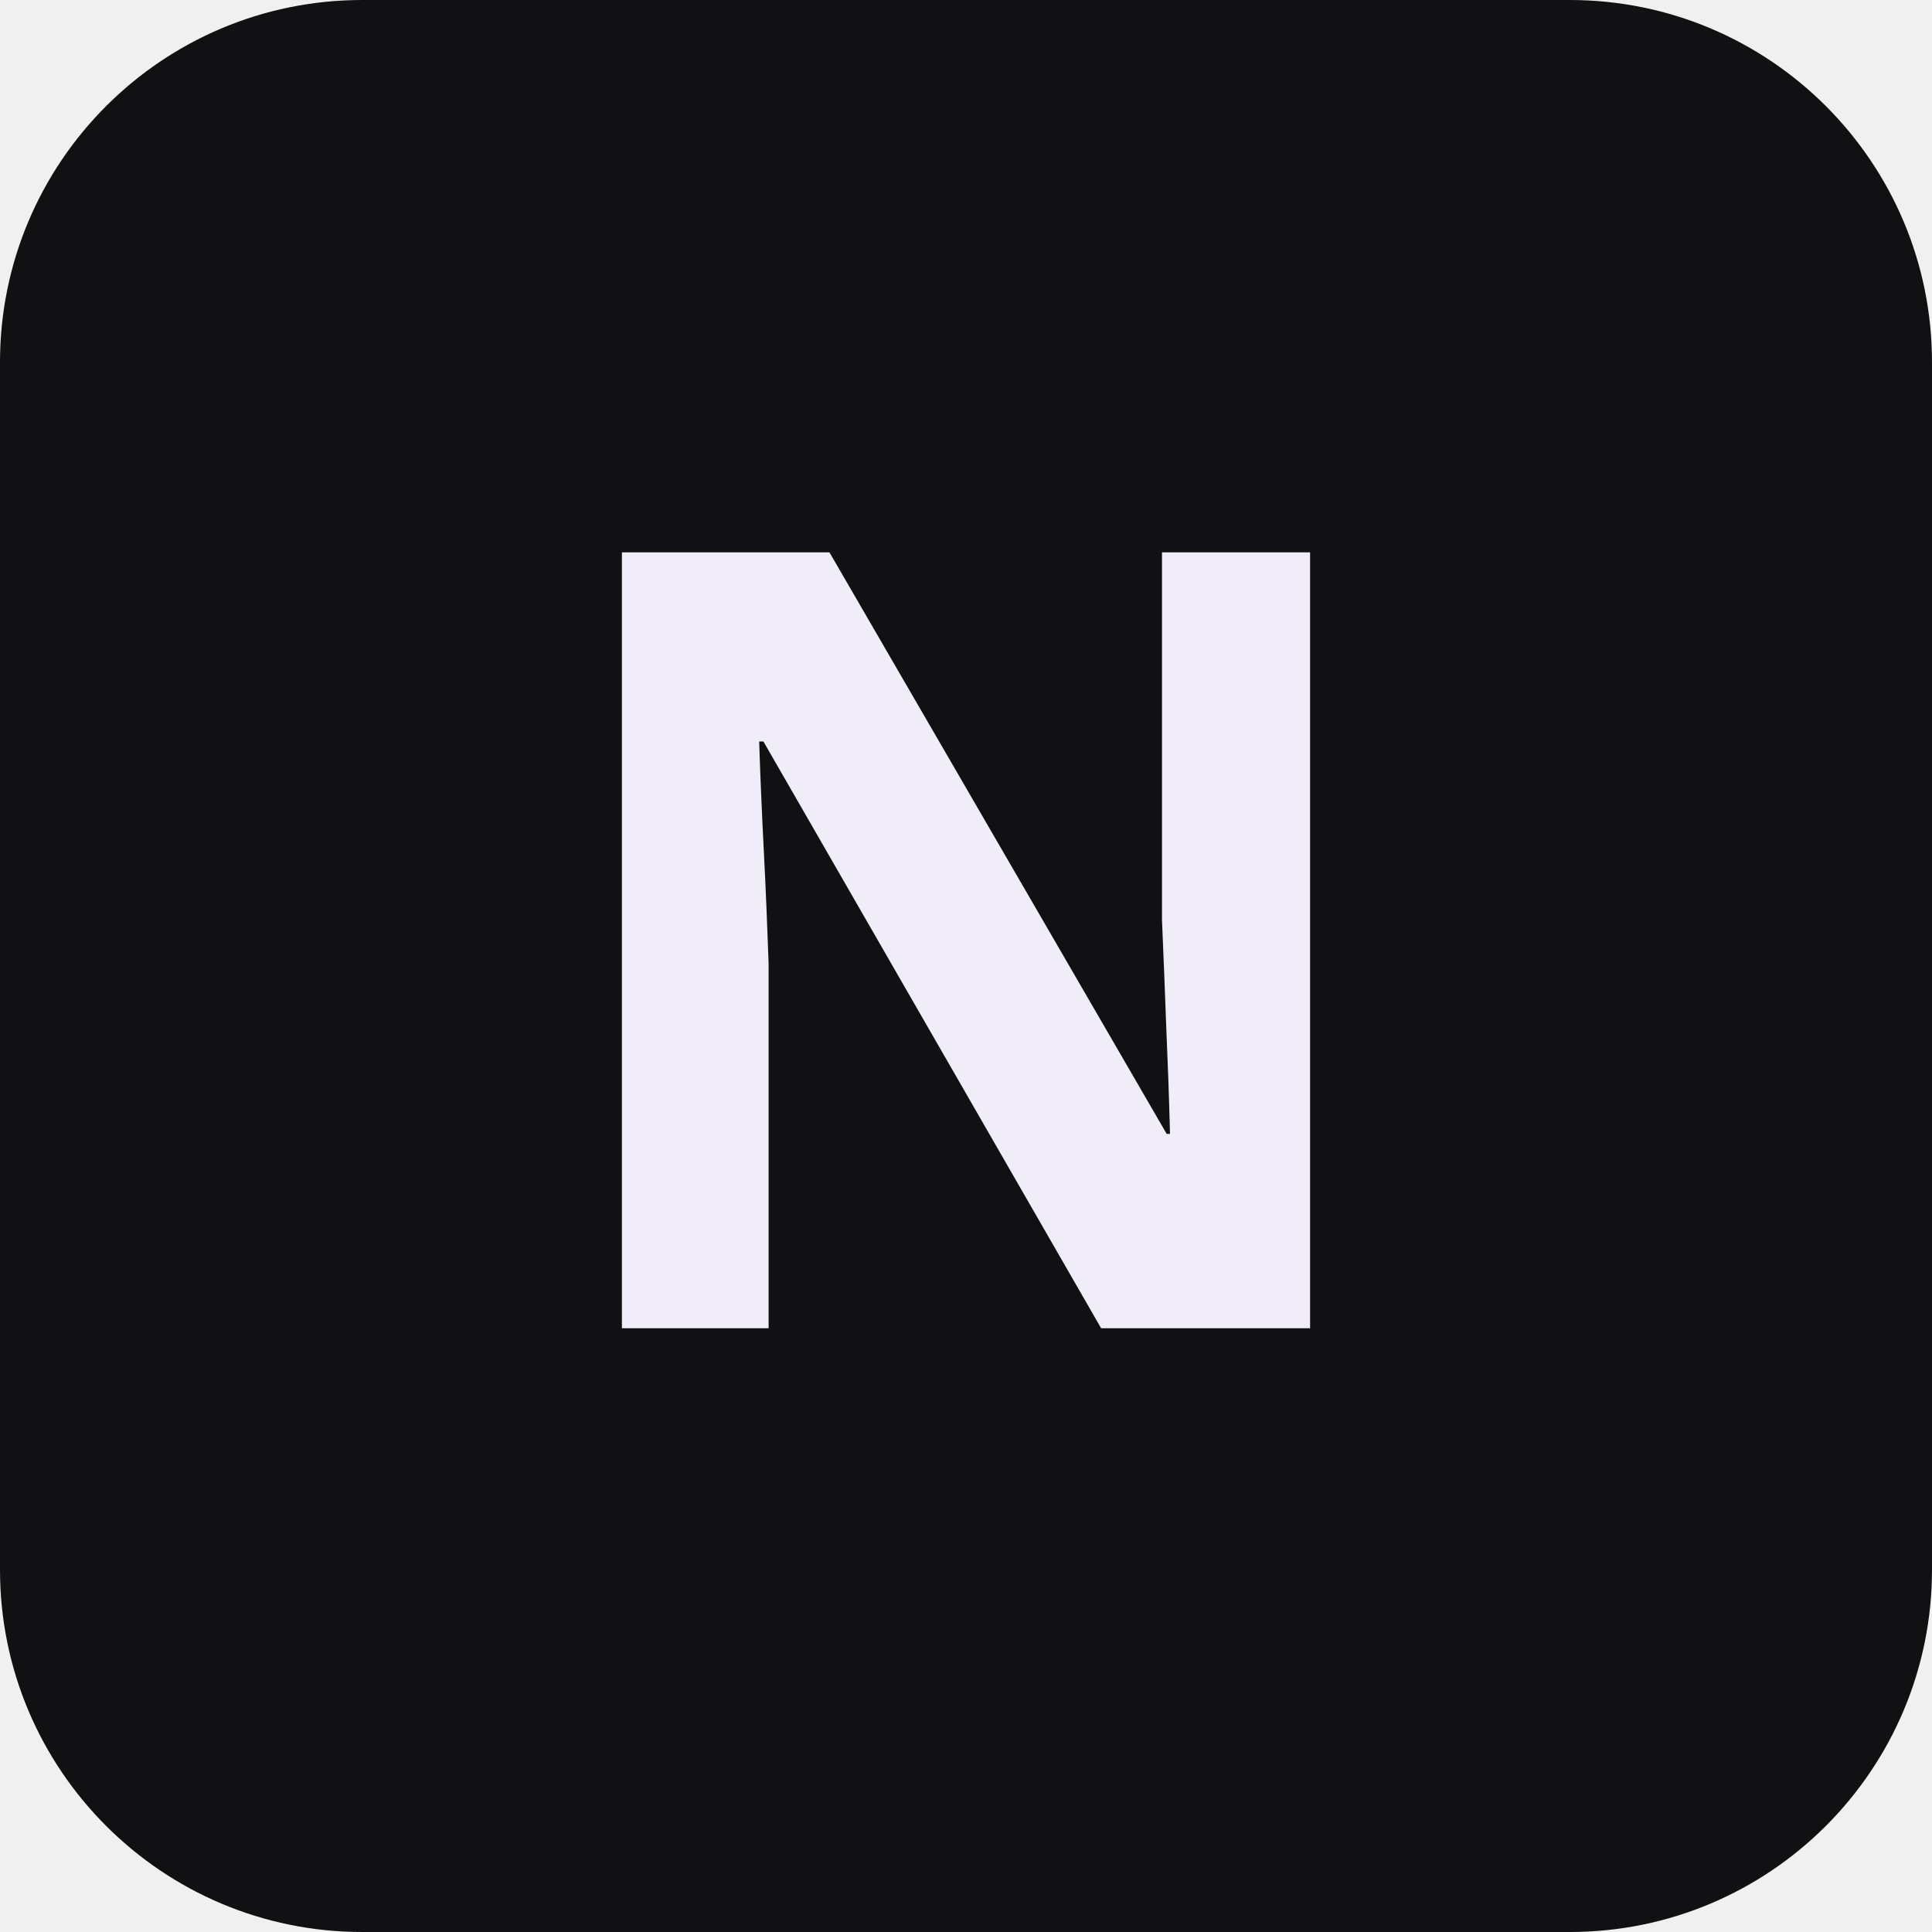
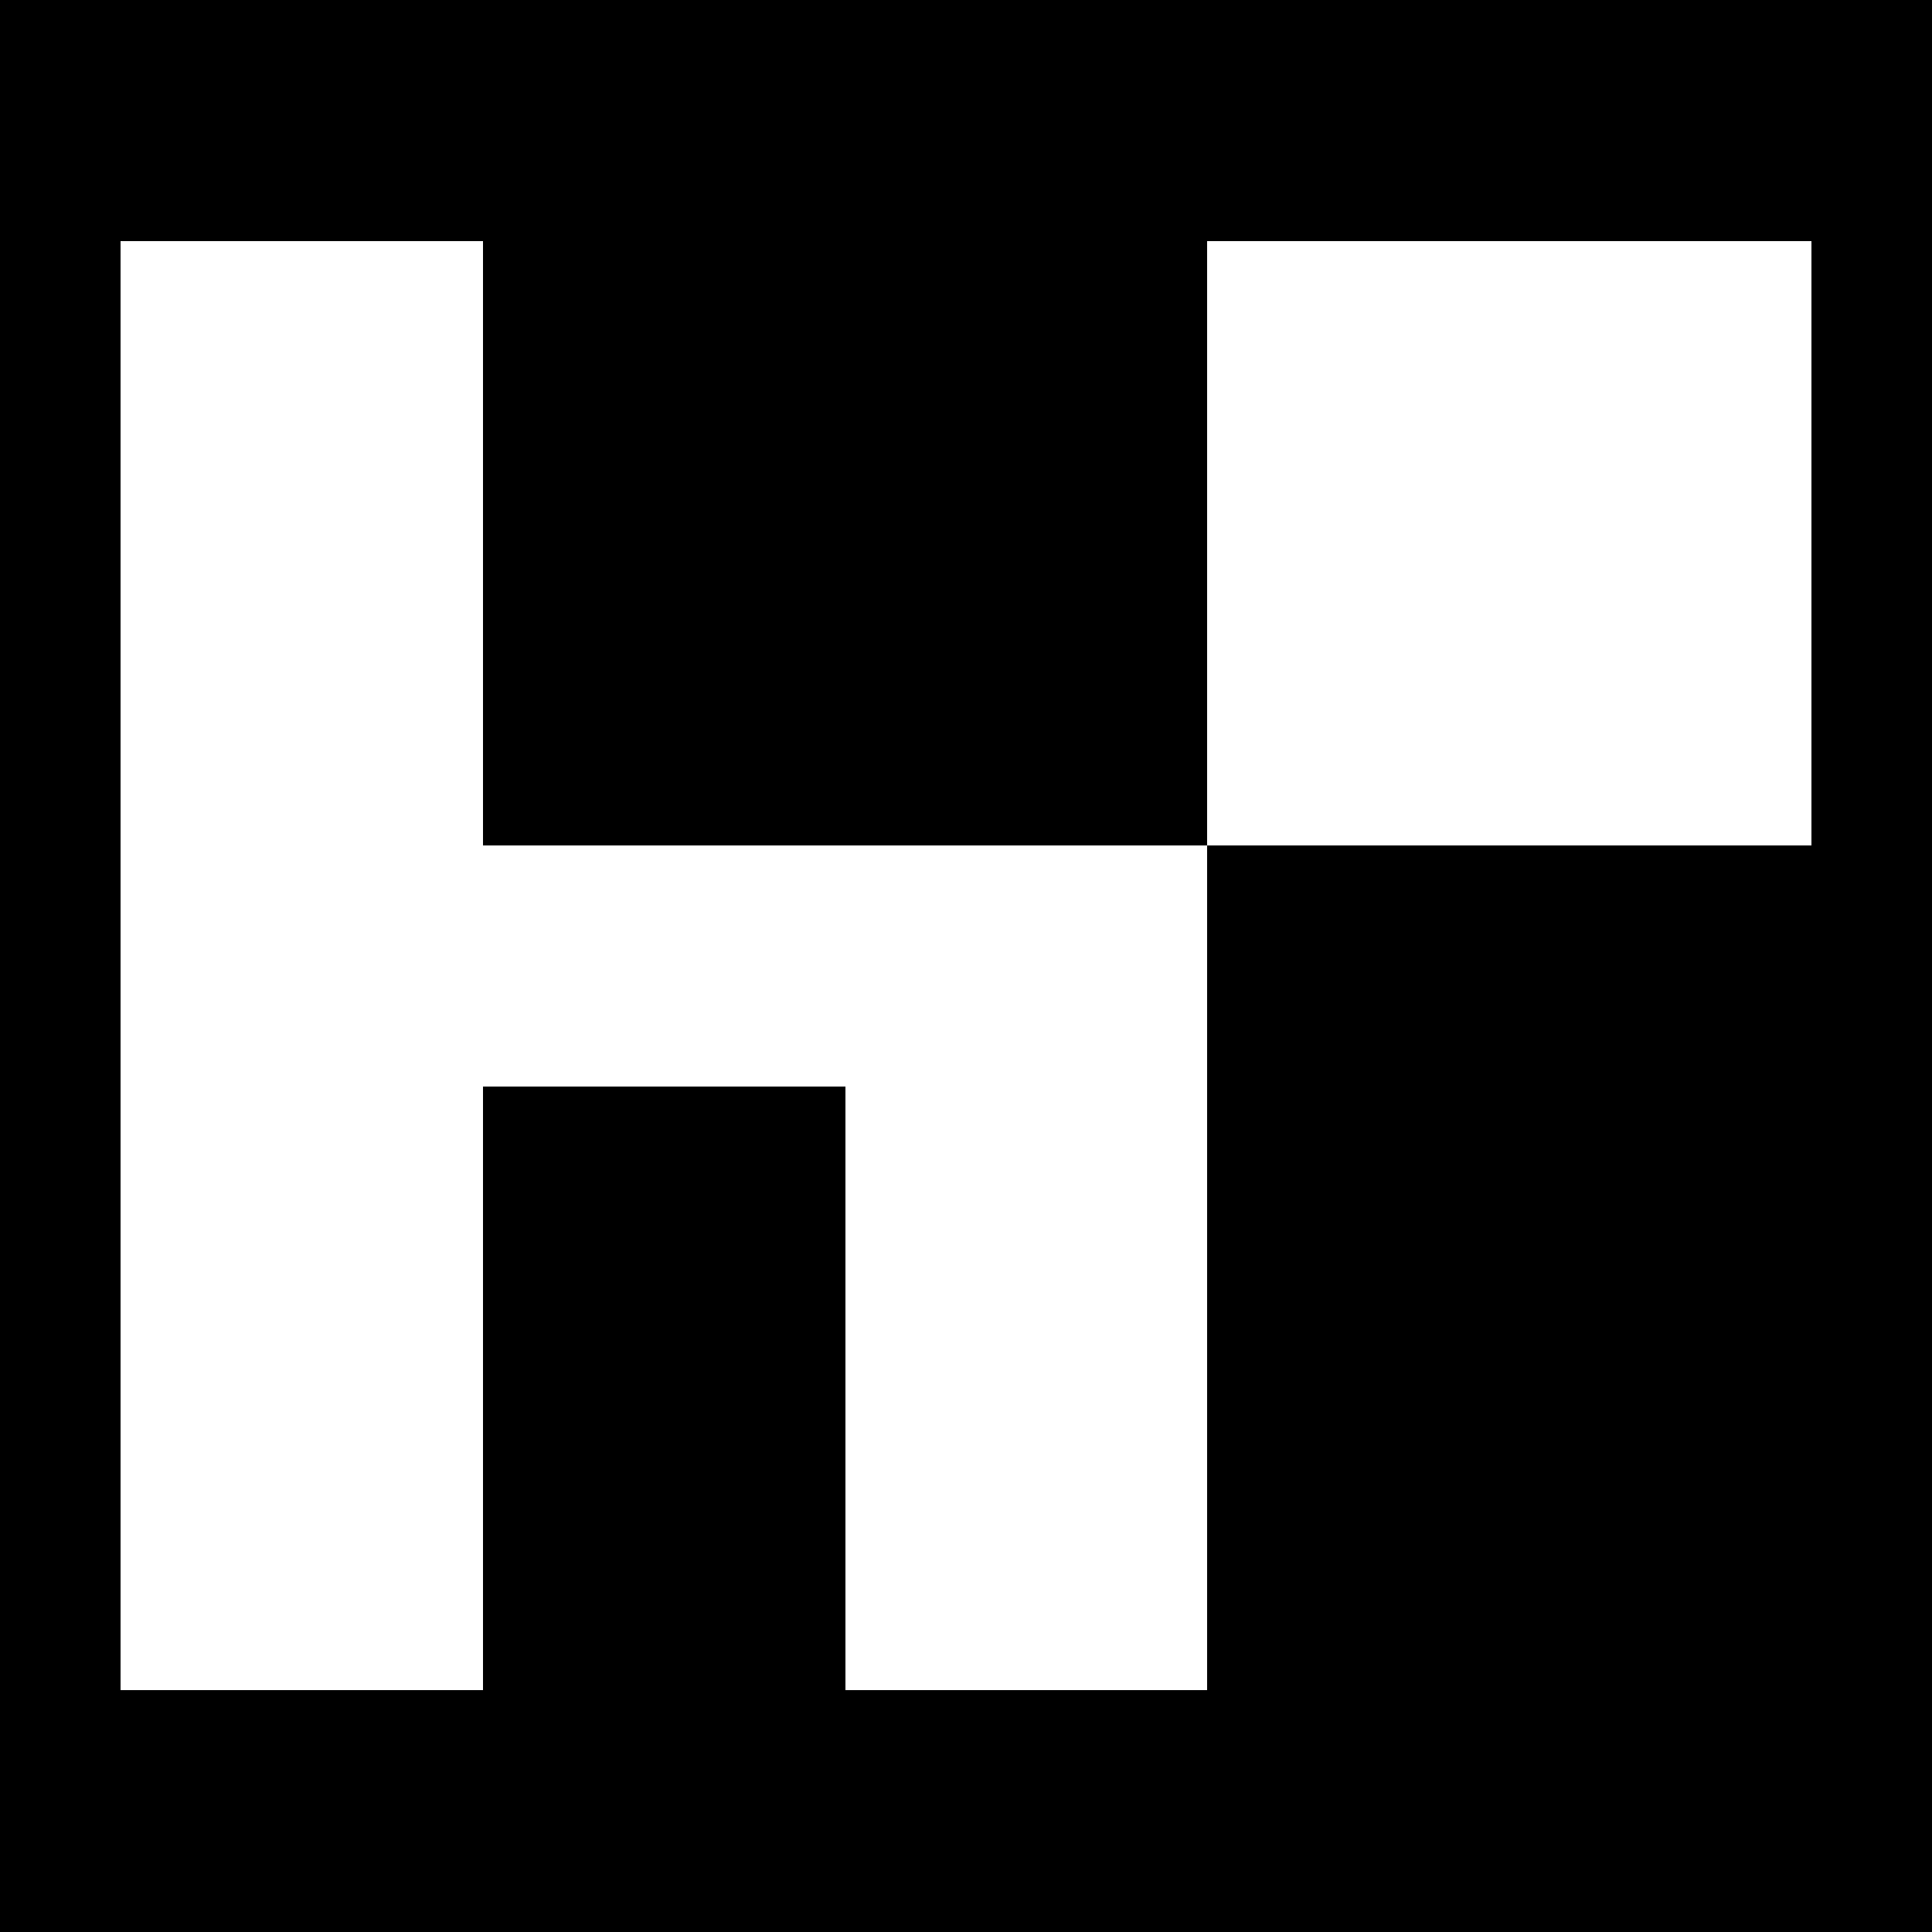
- <svg xmlns="http://www.w3.org/2000/svg" width="64" height="64" viewBox="0 0 64 64">
-   <rect width="64" height="64" rx="12" fill="#111114" />
-   <text x="32" y="44" text-anchor="middle" font-family="Manrope, sans-serif" font-size="36" font-weight="800" fill="#F0EDF8">N</text>
+ <svg xmlns="http://www.w3.org/2000/svg" viewBox="0 0 16 16" shape-rendering="crispEdges">
+   <rect width="16" height="16" fill="#000000" />
+   <rect x="1" y="2" width="3" height="12" fill="#FFFFFF" />
+   <rect x="10" y="2" width="5" height="5" fill="#FFFFFF" />
+   <rect x="1" y="7" width="9" height="2" fill="#FFFFFF" />
+   <rect x="7" y="9" width="3" height="5" fill="#FFFFFF" />
</svg>
